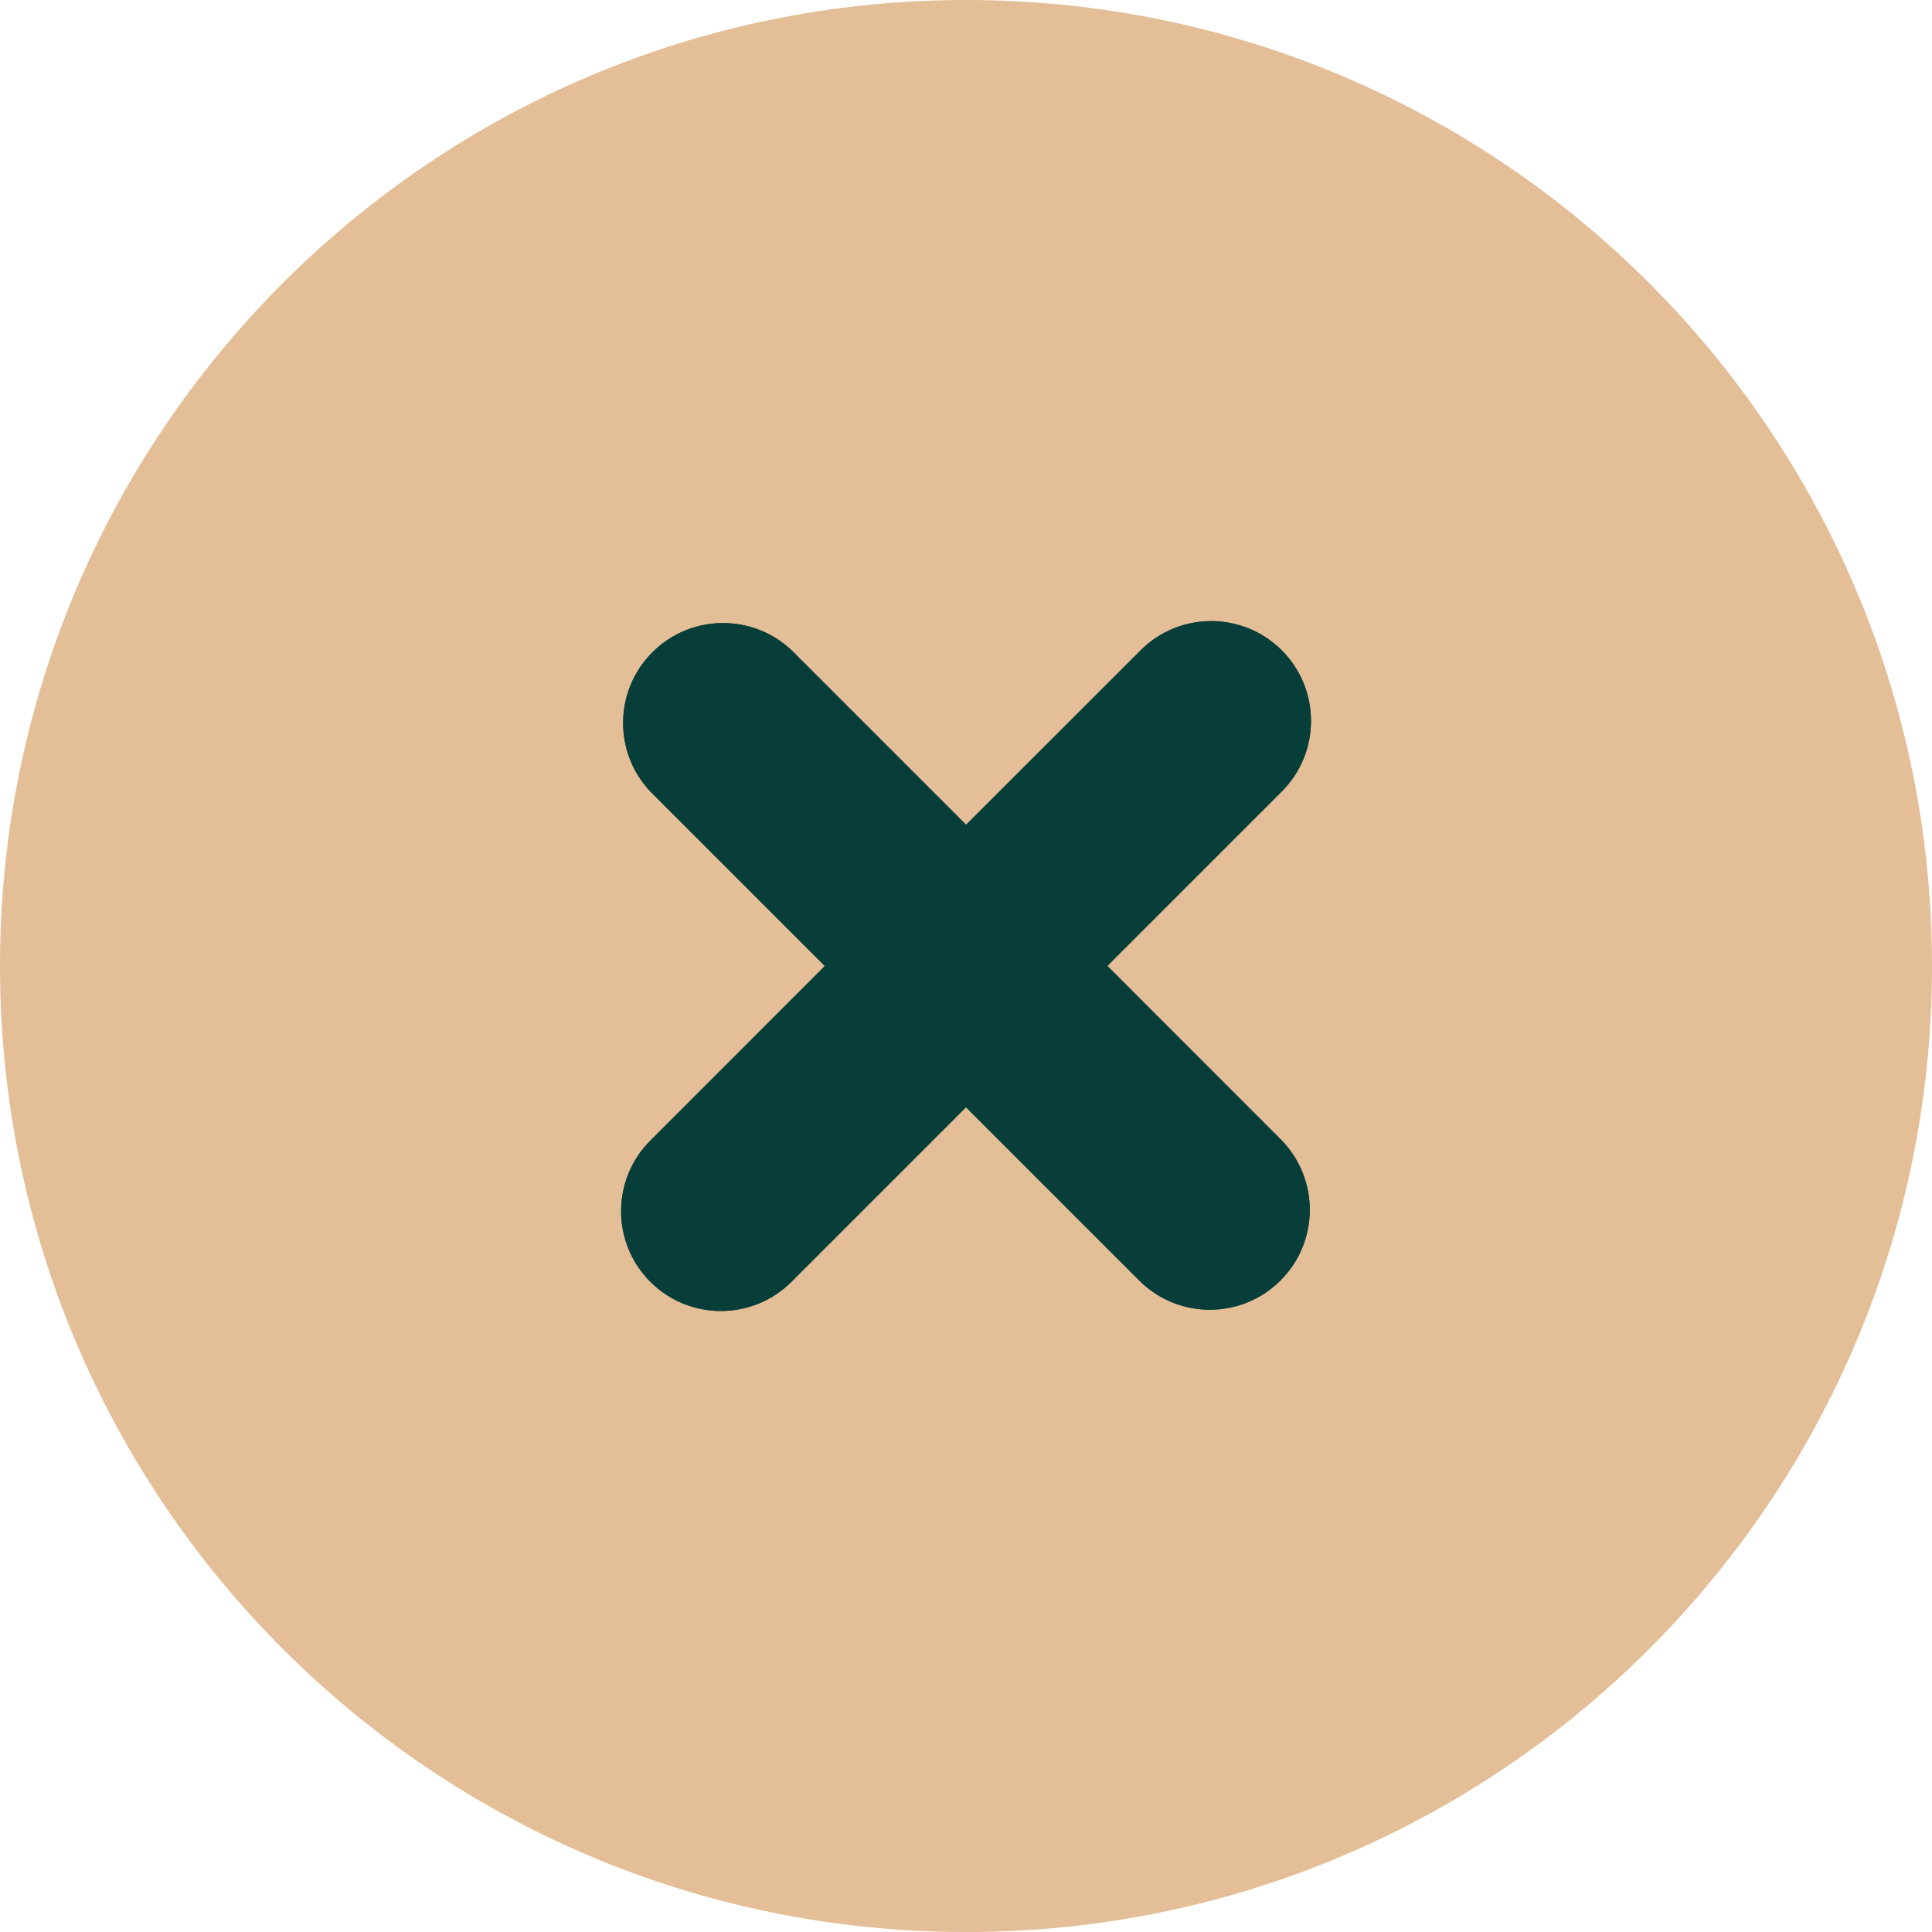
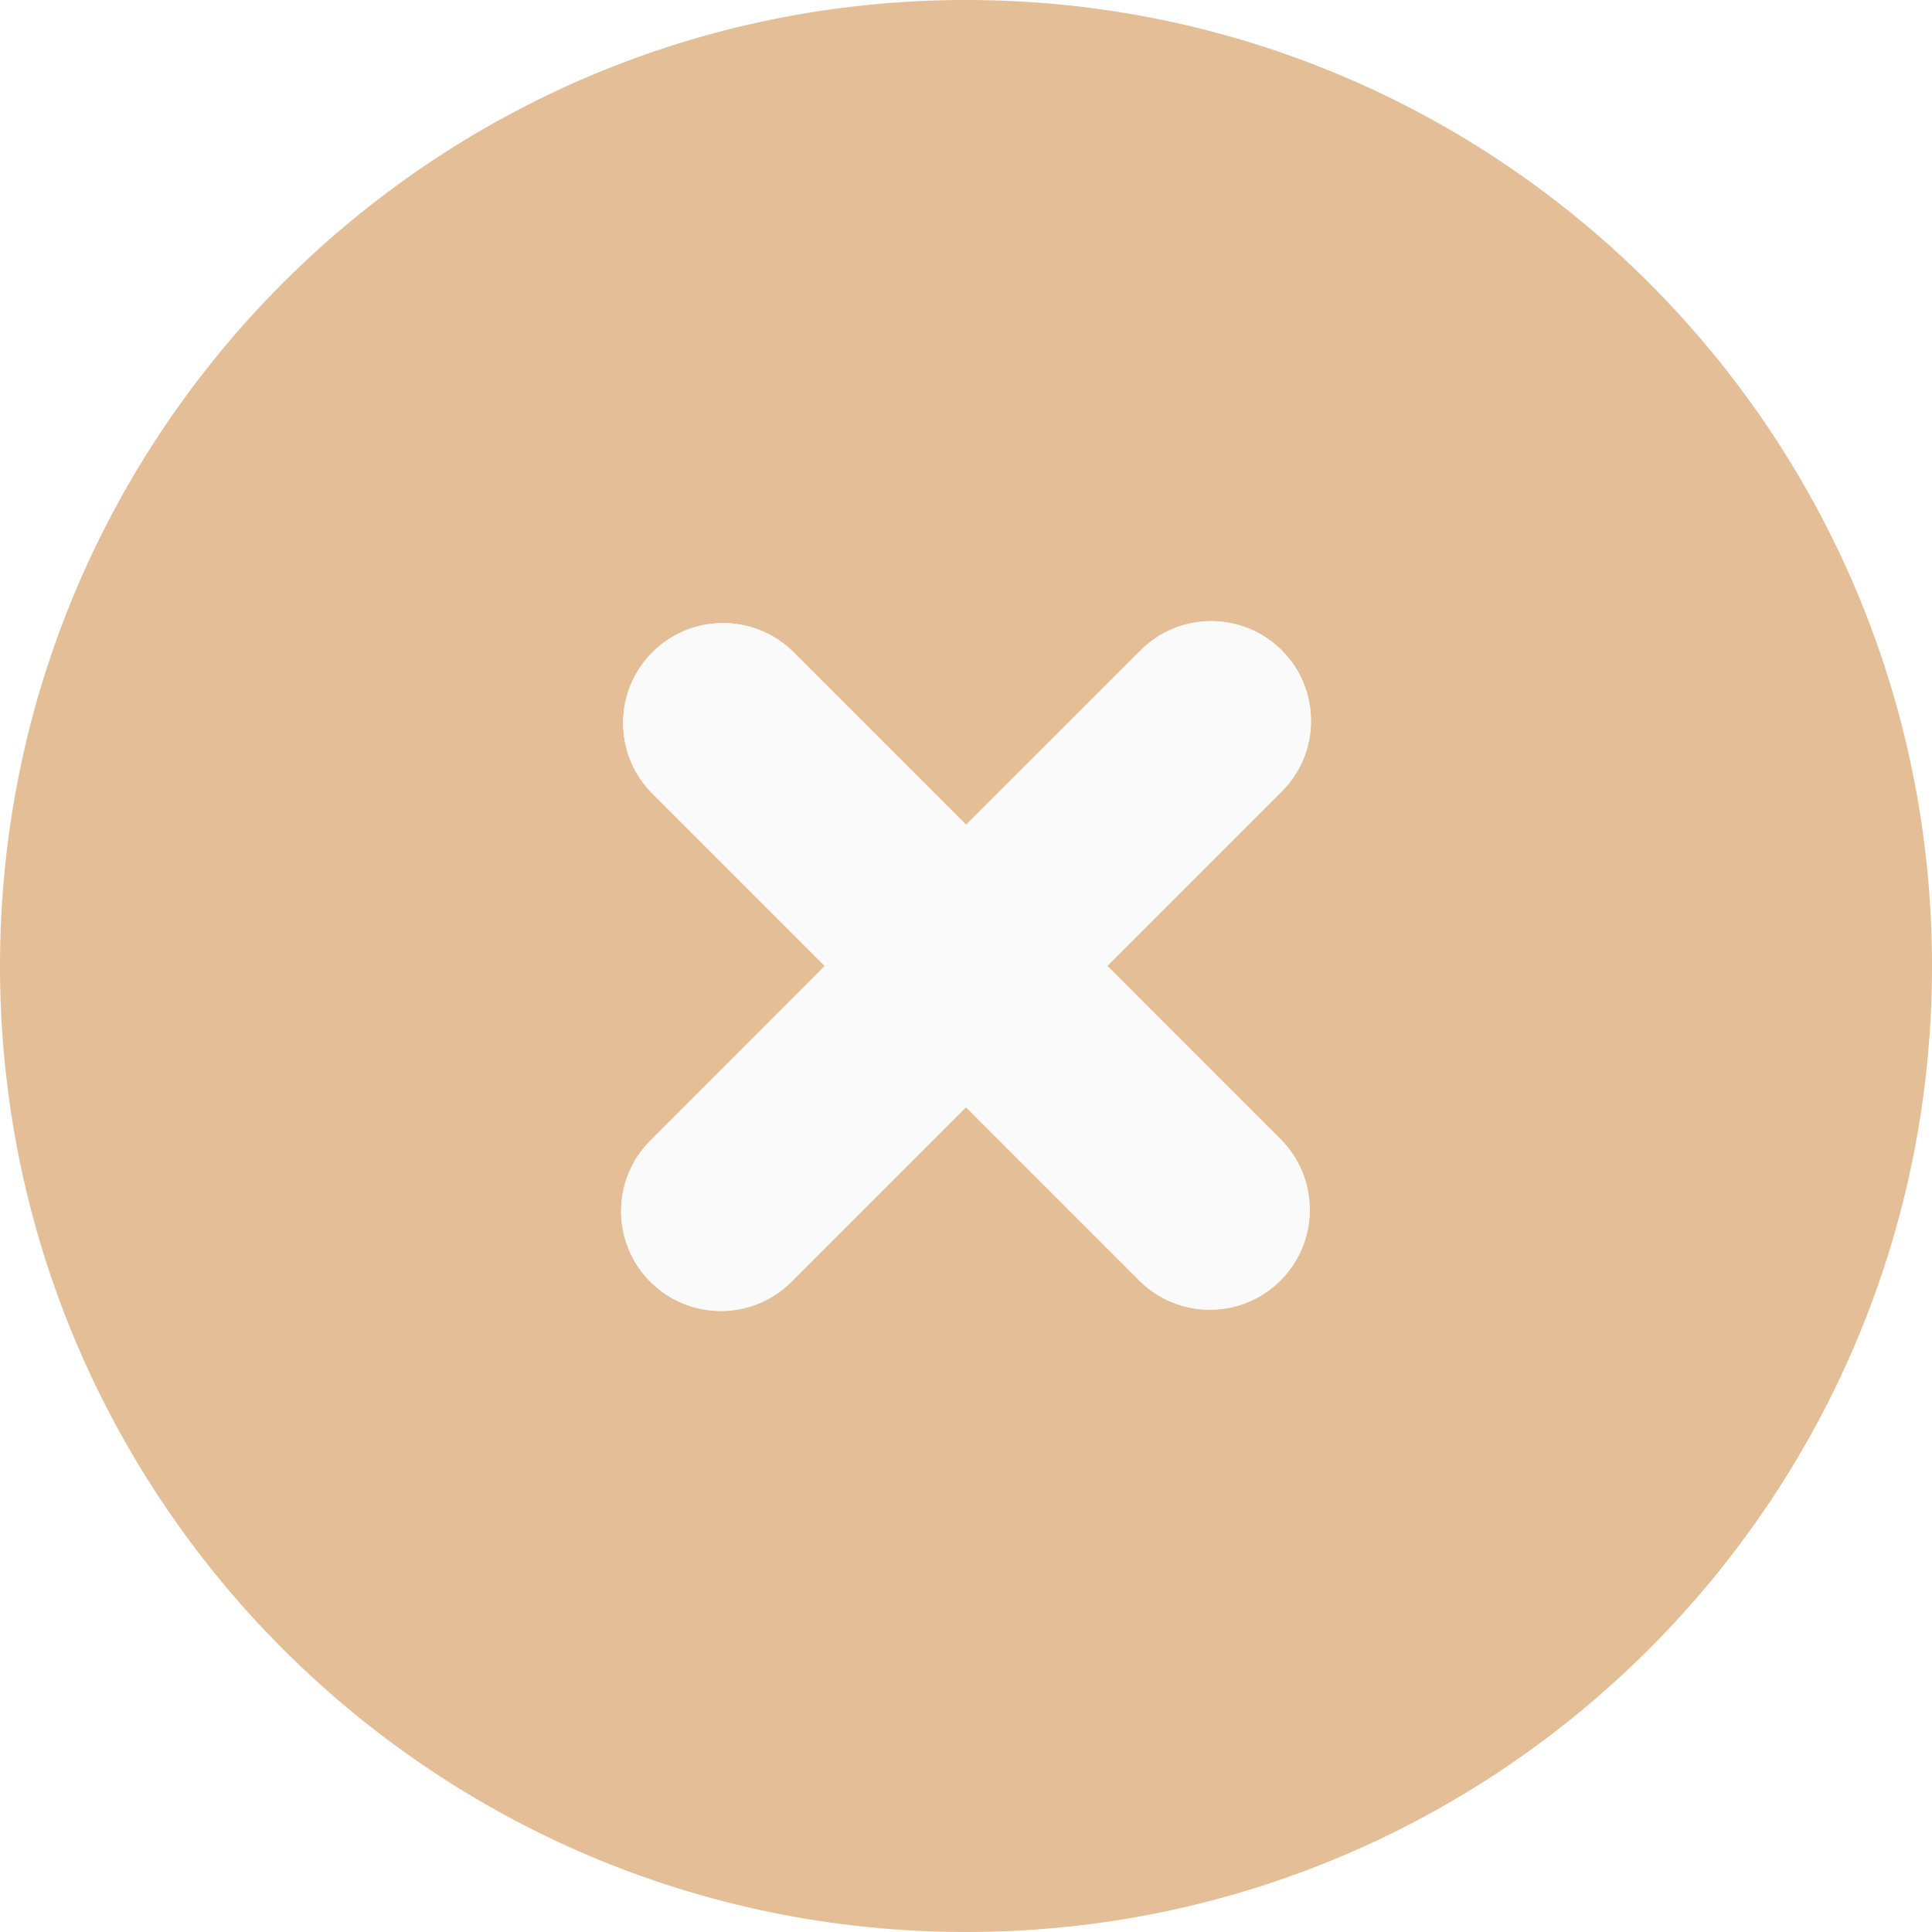
<svg xmlns="http://www.w3.org/2000/svg" width="28" height="28" viewBox="0 0 28 28">
  <g id="close" transform="translate(-251 -198)">
    <circle id="Ellipse_1236" data-name="Ellipse 1236" cx="14" cy="14" r="14" transform="translate(251 198)" fill="#e3be96" />
    <g id="Group_12326" data-name="Group 12326" transform="translate(89.941 610.903) rotate(-90)">
-       <path id="Close-2" data-name="Close" d="M401.43,170.486l-2.527,2.527-2.531-2.529a1.446,1.446,0,1,0-2.045,2.046l2.529,2.529-2.527,2.527a1.448,1.448,0,0,0,2.047,2.048l2.528-2.527,2.528,2.528a1.446,1.446,0,1,0,2.046-2.045l-2.528-2.53,2.527-2.527a1.448,1.448,0,0,0-2.047-2.047Z" transform="translate(0 0)" fill="#073e39" fill-rule="evenodd" />
-       <path id="Close-3" data-name="Close" d="M401.43,170.486l-2.527,2.527-2.531-2.529a1.446,1.446,0,1,0-2.045,2.046l2.529,2.529-2.527,2.527a1.448,1.448,0,0,0,2.047,2.048l2.528-2.527,2.528,2.528a1.446,1.446,0,1,0,2.046-2.045l-2.528-2.53,2.527-2.527a1.448,1.448,0,0,0-2.047-2.047Z" transform="translate(0 0)" fill="#073e39" fill-rule="evenodd" />
+       <path id="Close-2" data-name="Close" d="M401.43,170.486l-2.527,2.527-2.531-2.529a1.446,1.446,0,1,0-2.045,2.046l2.529,2.529-2.527,2.527a1.448,1.448,0,0,0,2.047,2.048l2.528-2.527,2.528,2.528a1.446,1.446,0,1,0,2.046-2.045l-2.528-2.53,2.527-2.527a1.448,1.448,0,0,0-2.047-2.047Z" transform="translate(0 0)" fill="#FAFAFA" fill-rule="evenodd" />
+       <path id="Close-3" data-name="Close" d="M401.43,170.486l-2.527,2.527-2.531-2.529a1.446,1.446,0,1,0-2.045,2.046l2.529,2.529-2.527,2.527a1.448,1.448,0,0,0,2.047,2.048l2.528-2.527,2.528,2.528a1.446,1.446,0,1,0,2.046-2.045l-2.528-2.53,2.527-2.527a1.448,1.448,0,0,0-2.047-2.047Z" transform="translate(0 0)" fill="#FAFAFA" fill-rule="evenodd" />
    </g>
  </g>
</svg>
